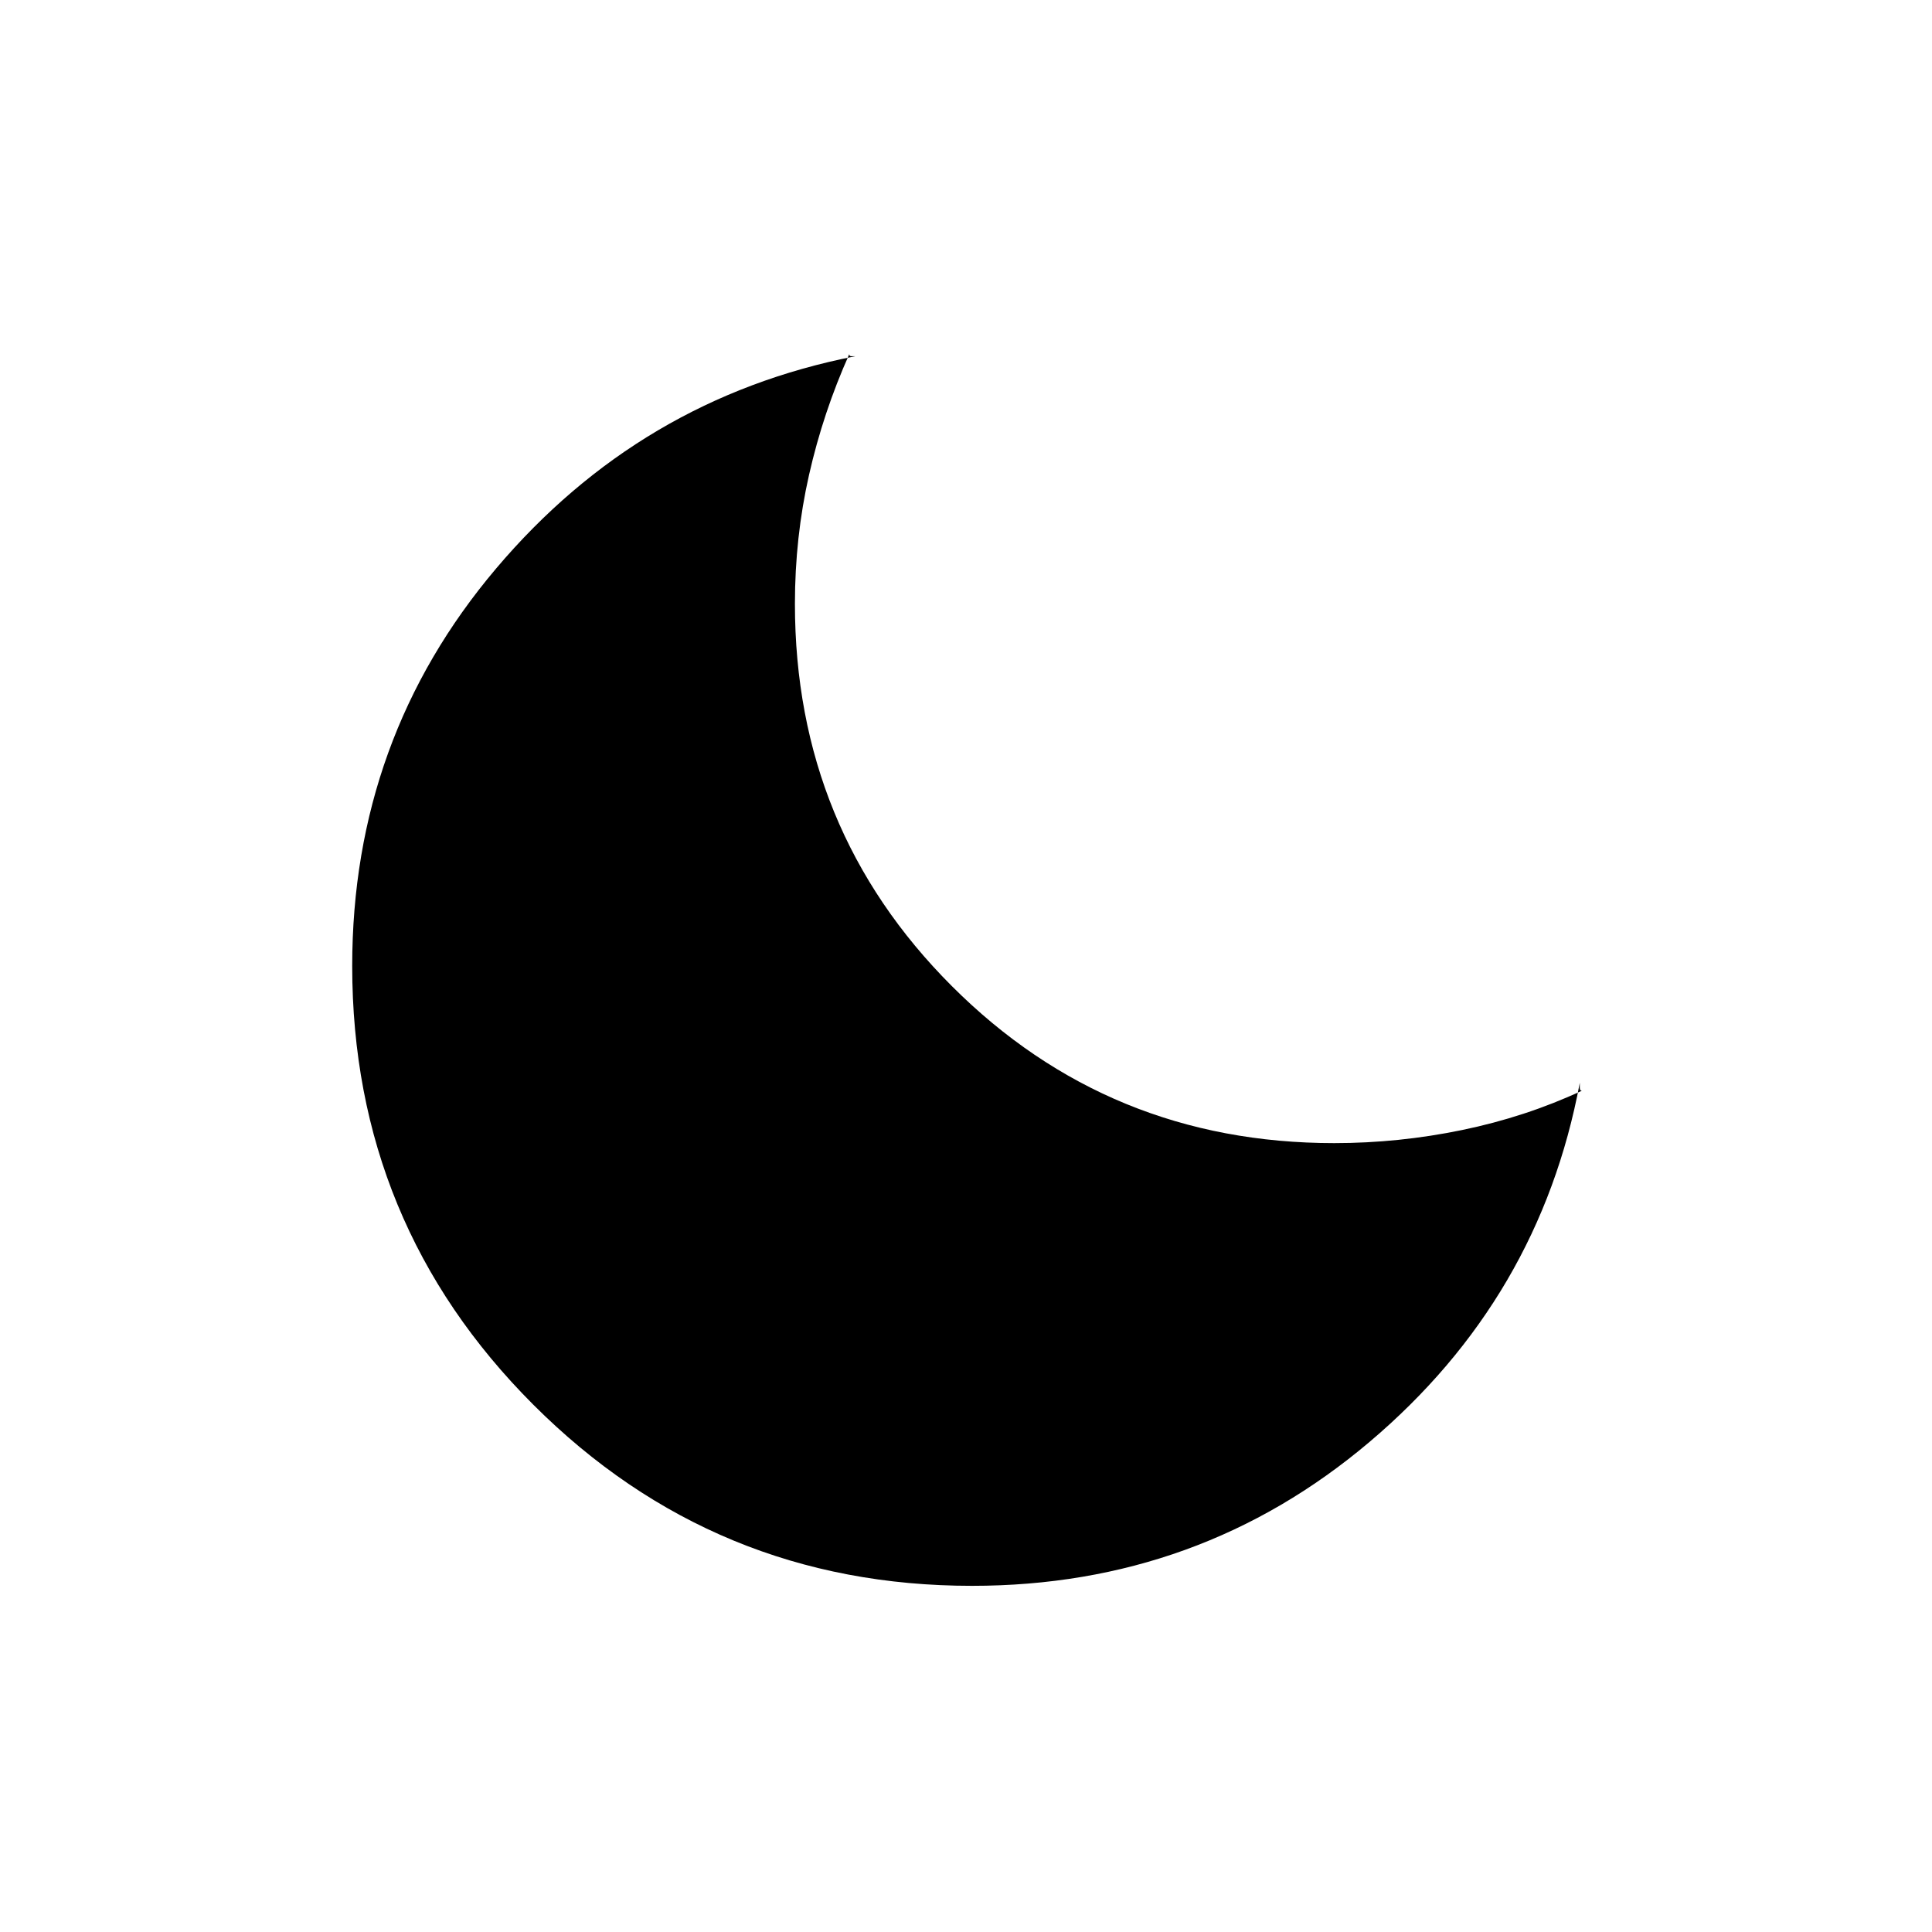
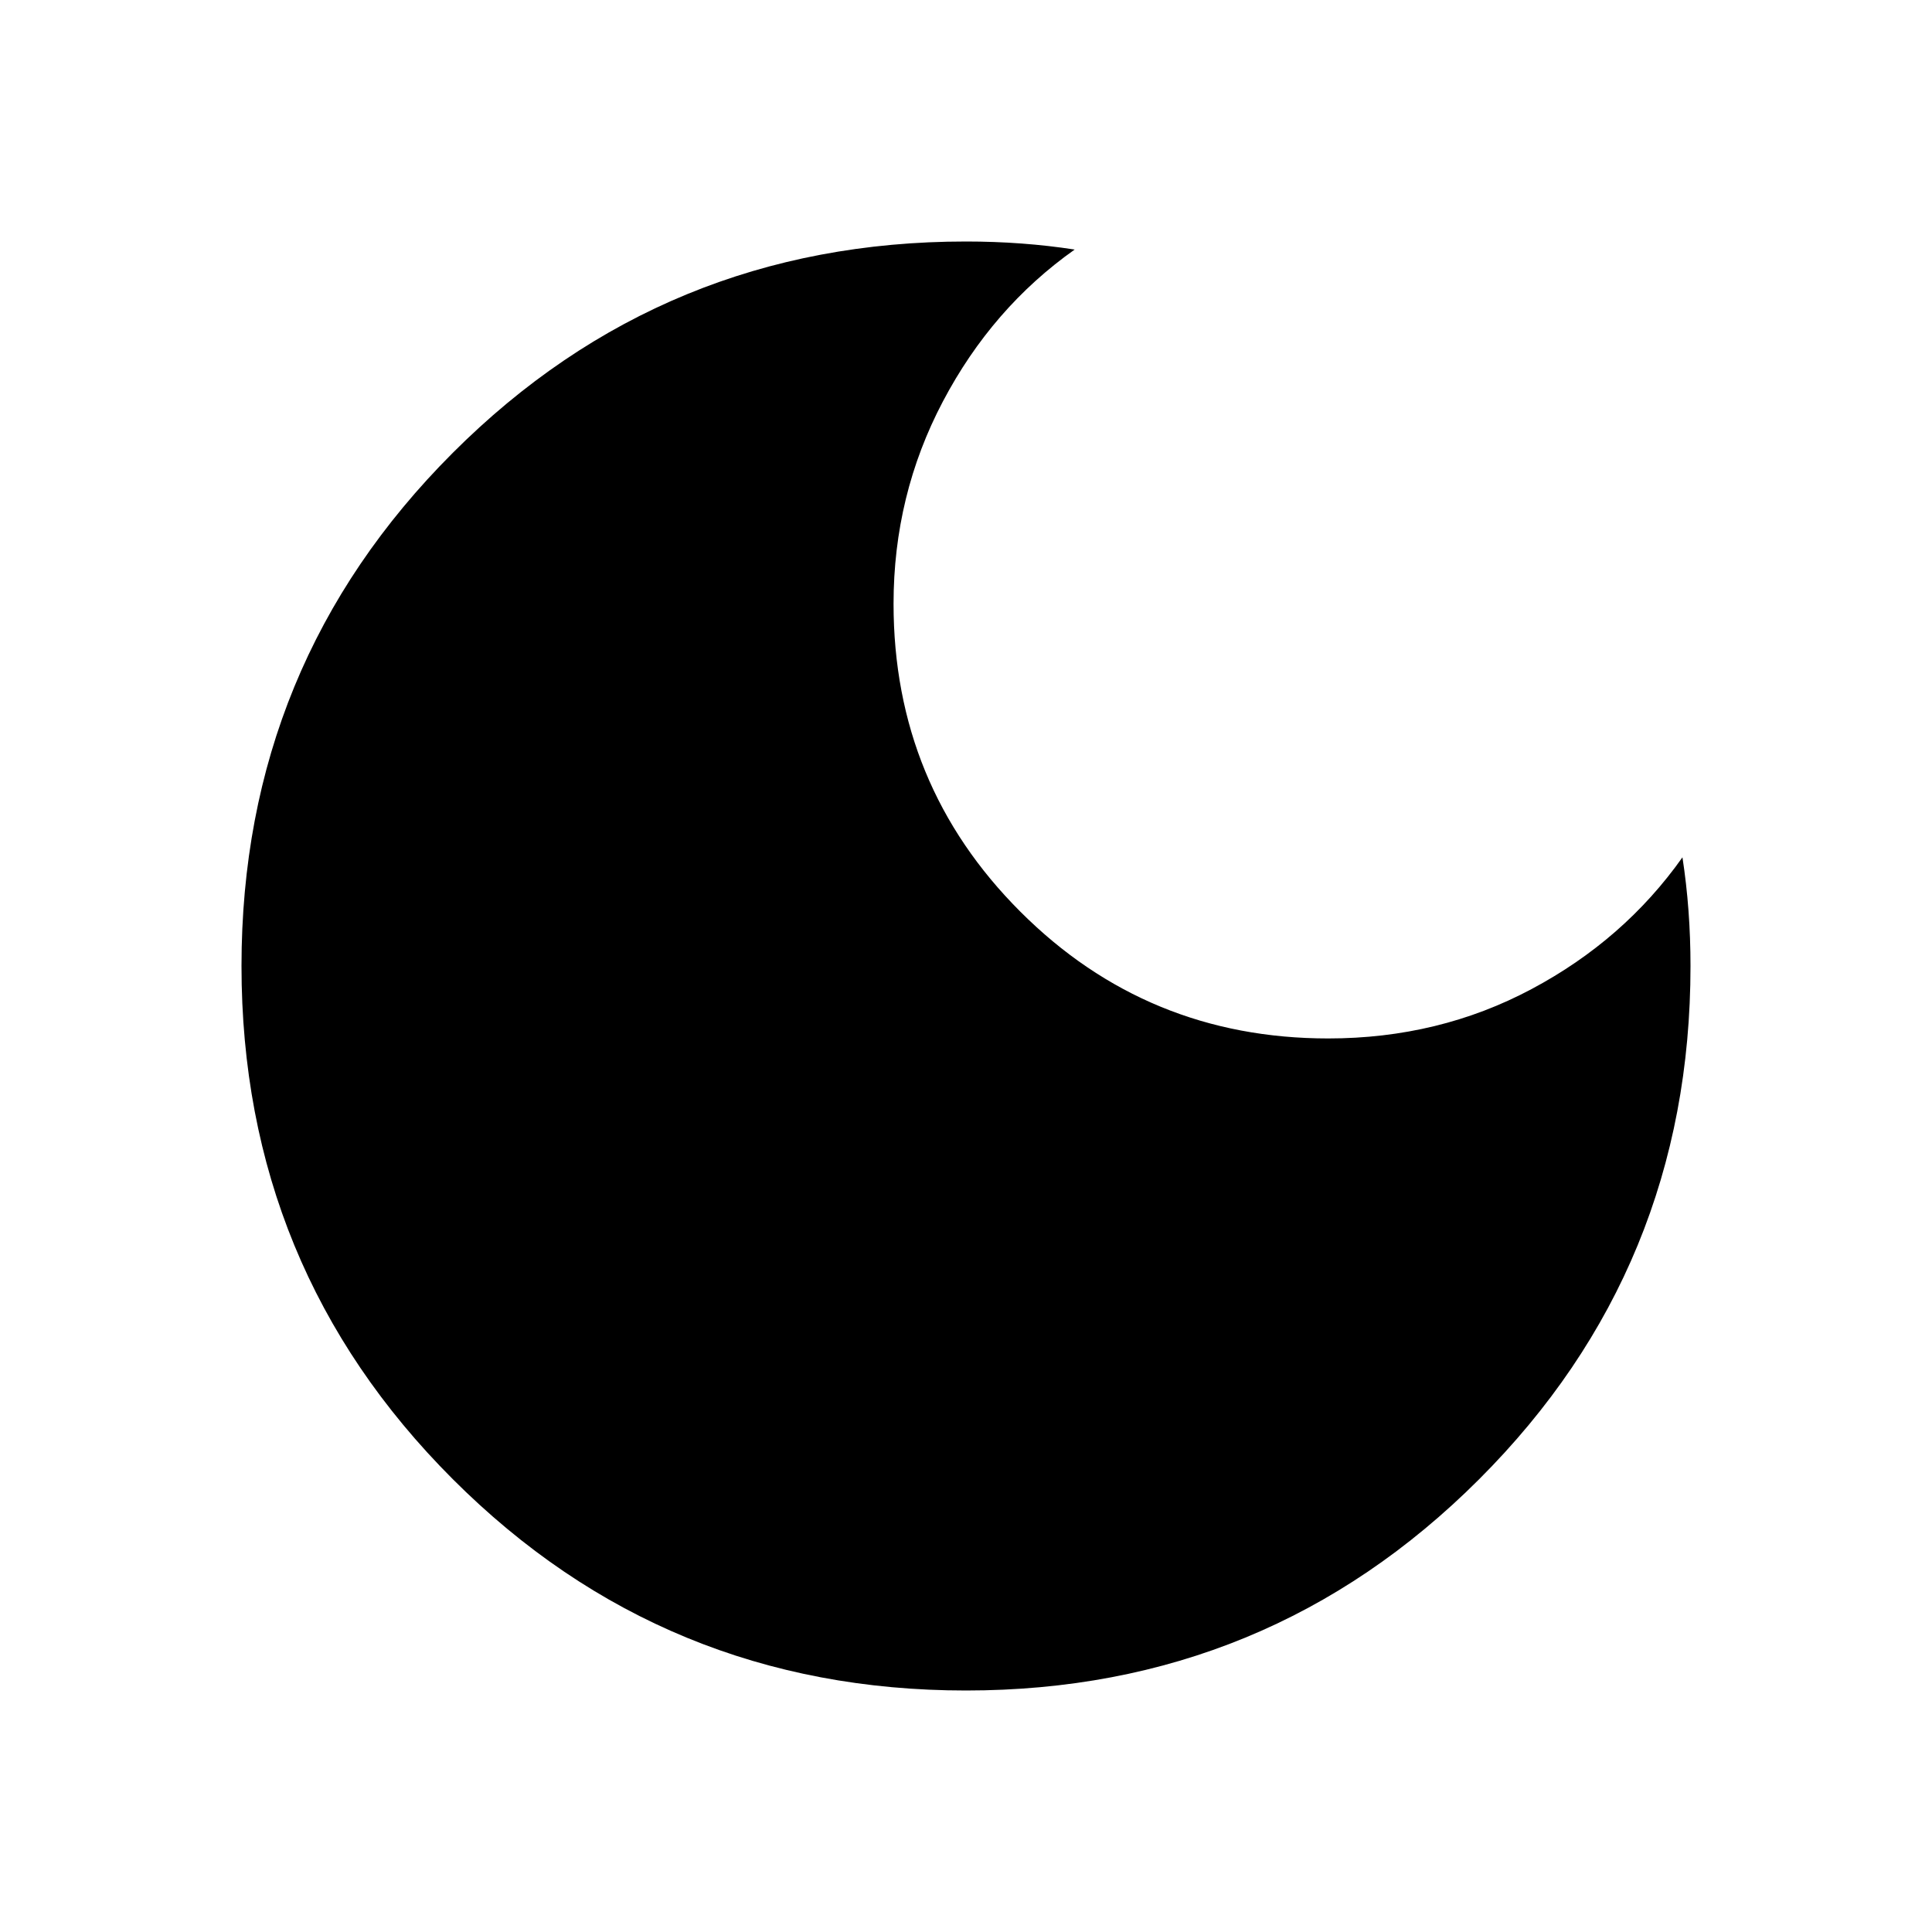
- <svg xmlns="http://www.w3.org/2000/svg" height="40" width="40">
-   <path d="M20.125 32.833q-5.333 0-9.083-3.75T7.292 20q0-4.708 2.979-8.229 2.979-3.521 7.437-4.396h-.083q-.042 0-.042-.042-.541 1.209-.833 2.5-.292 1.292-.292 2.667 0 4.667 3.25 7.917t7.917 3.25q1.333 0 2.646-.271 1.312-.271 2.479-.813-.042 0-.042-.062v-.104q-.833 4.458-4.354 7.437t-8.229 2.979Z" />
+ <svg xmlns="http://www.w3.org/2000/svg" height="24" width="24">
+   <path d="M12 21q-3.75 0-6.375-2.625T3 12q0-3.75 2.625-6.375T12 3q.35 0 .688.025.337.025.662.075-1.025.725-1.637 1.887Q11.1 6.15 11.1 7.5q0 2.25 1.575 3.825Q14.25 12.9 16.5 12.9q1.375 0 2.525-.613 1.15-.612 1.875-1.637.05.325.075.662Q21 11.65 21 12q0 3.75-2.625 6.375T12 21Z" />
</svg>
